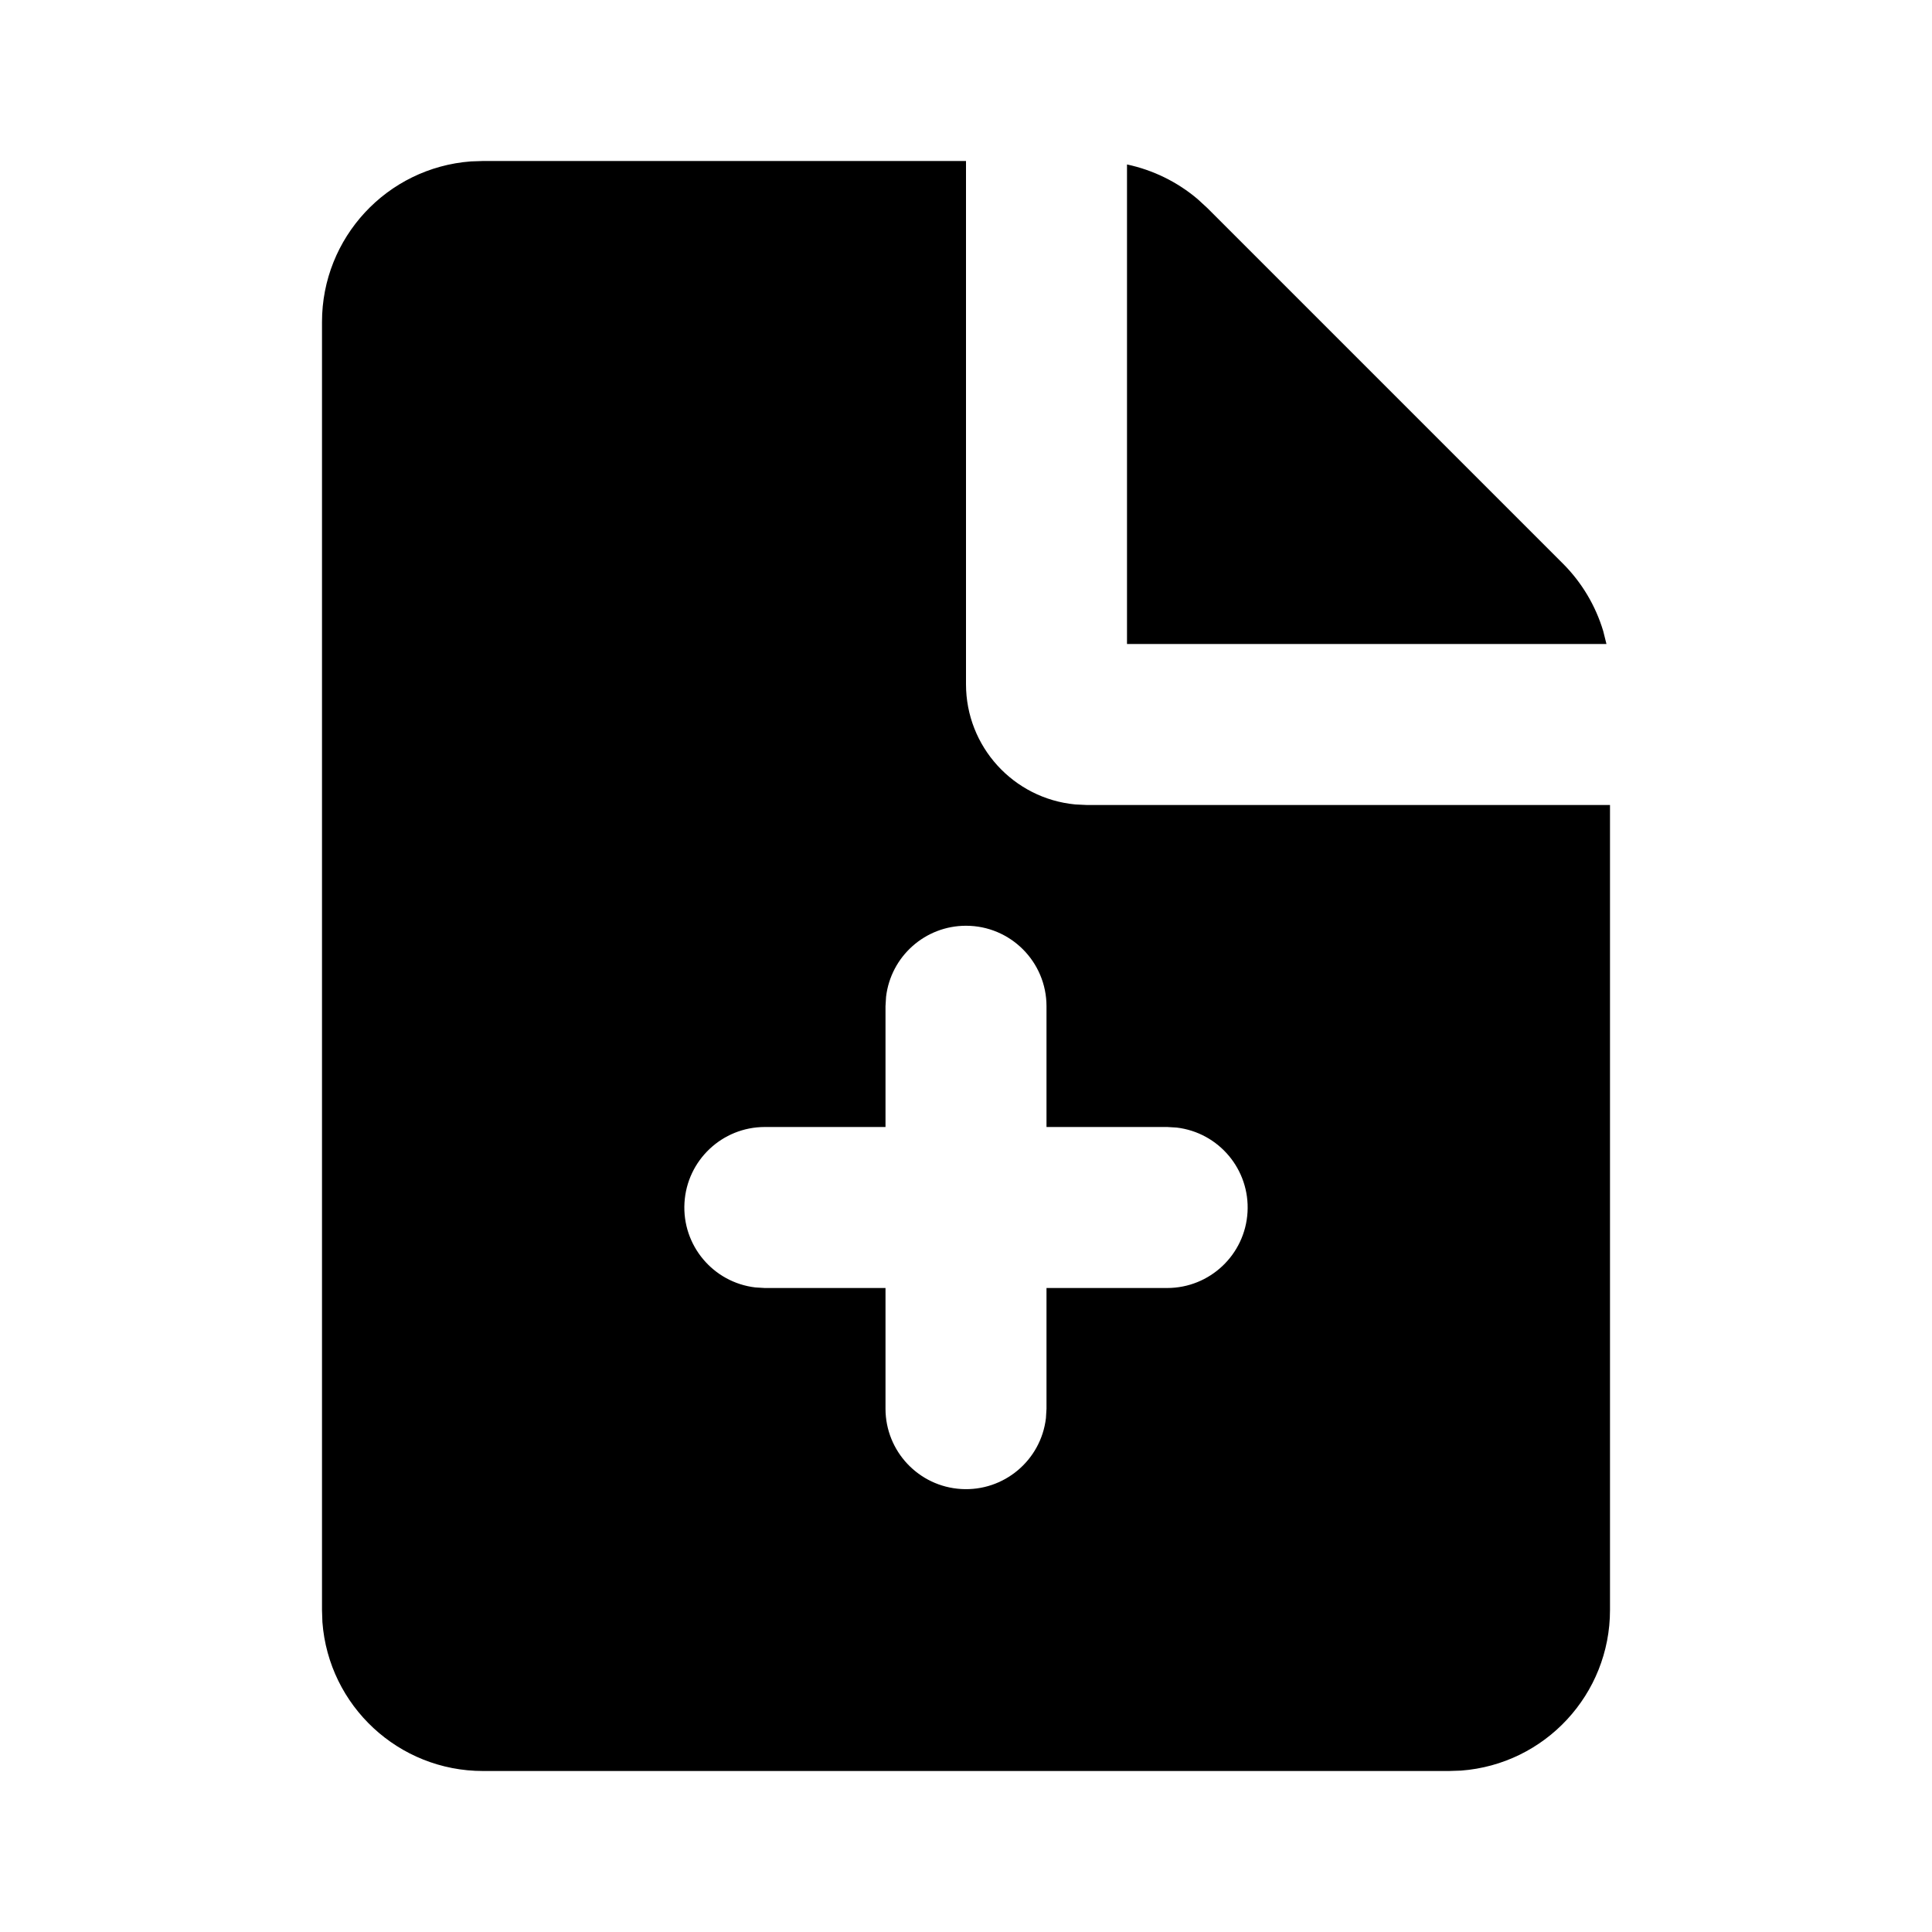
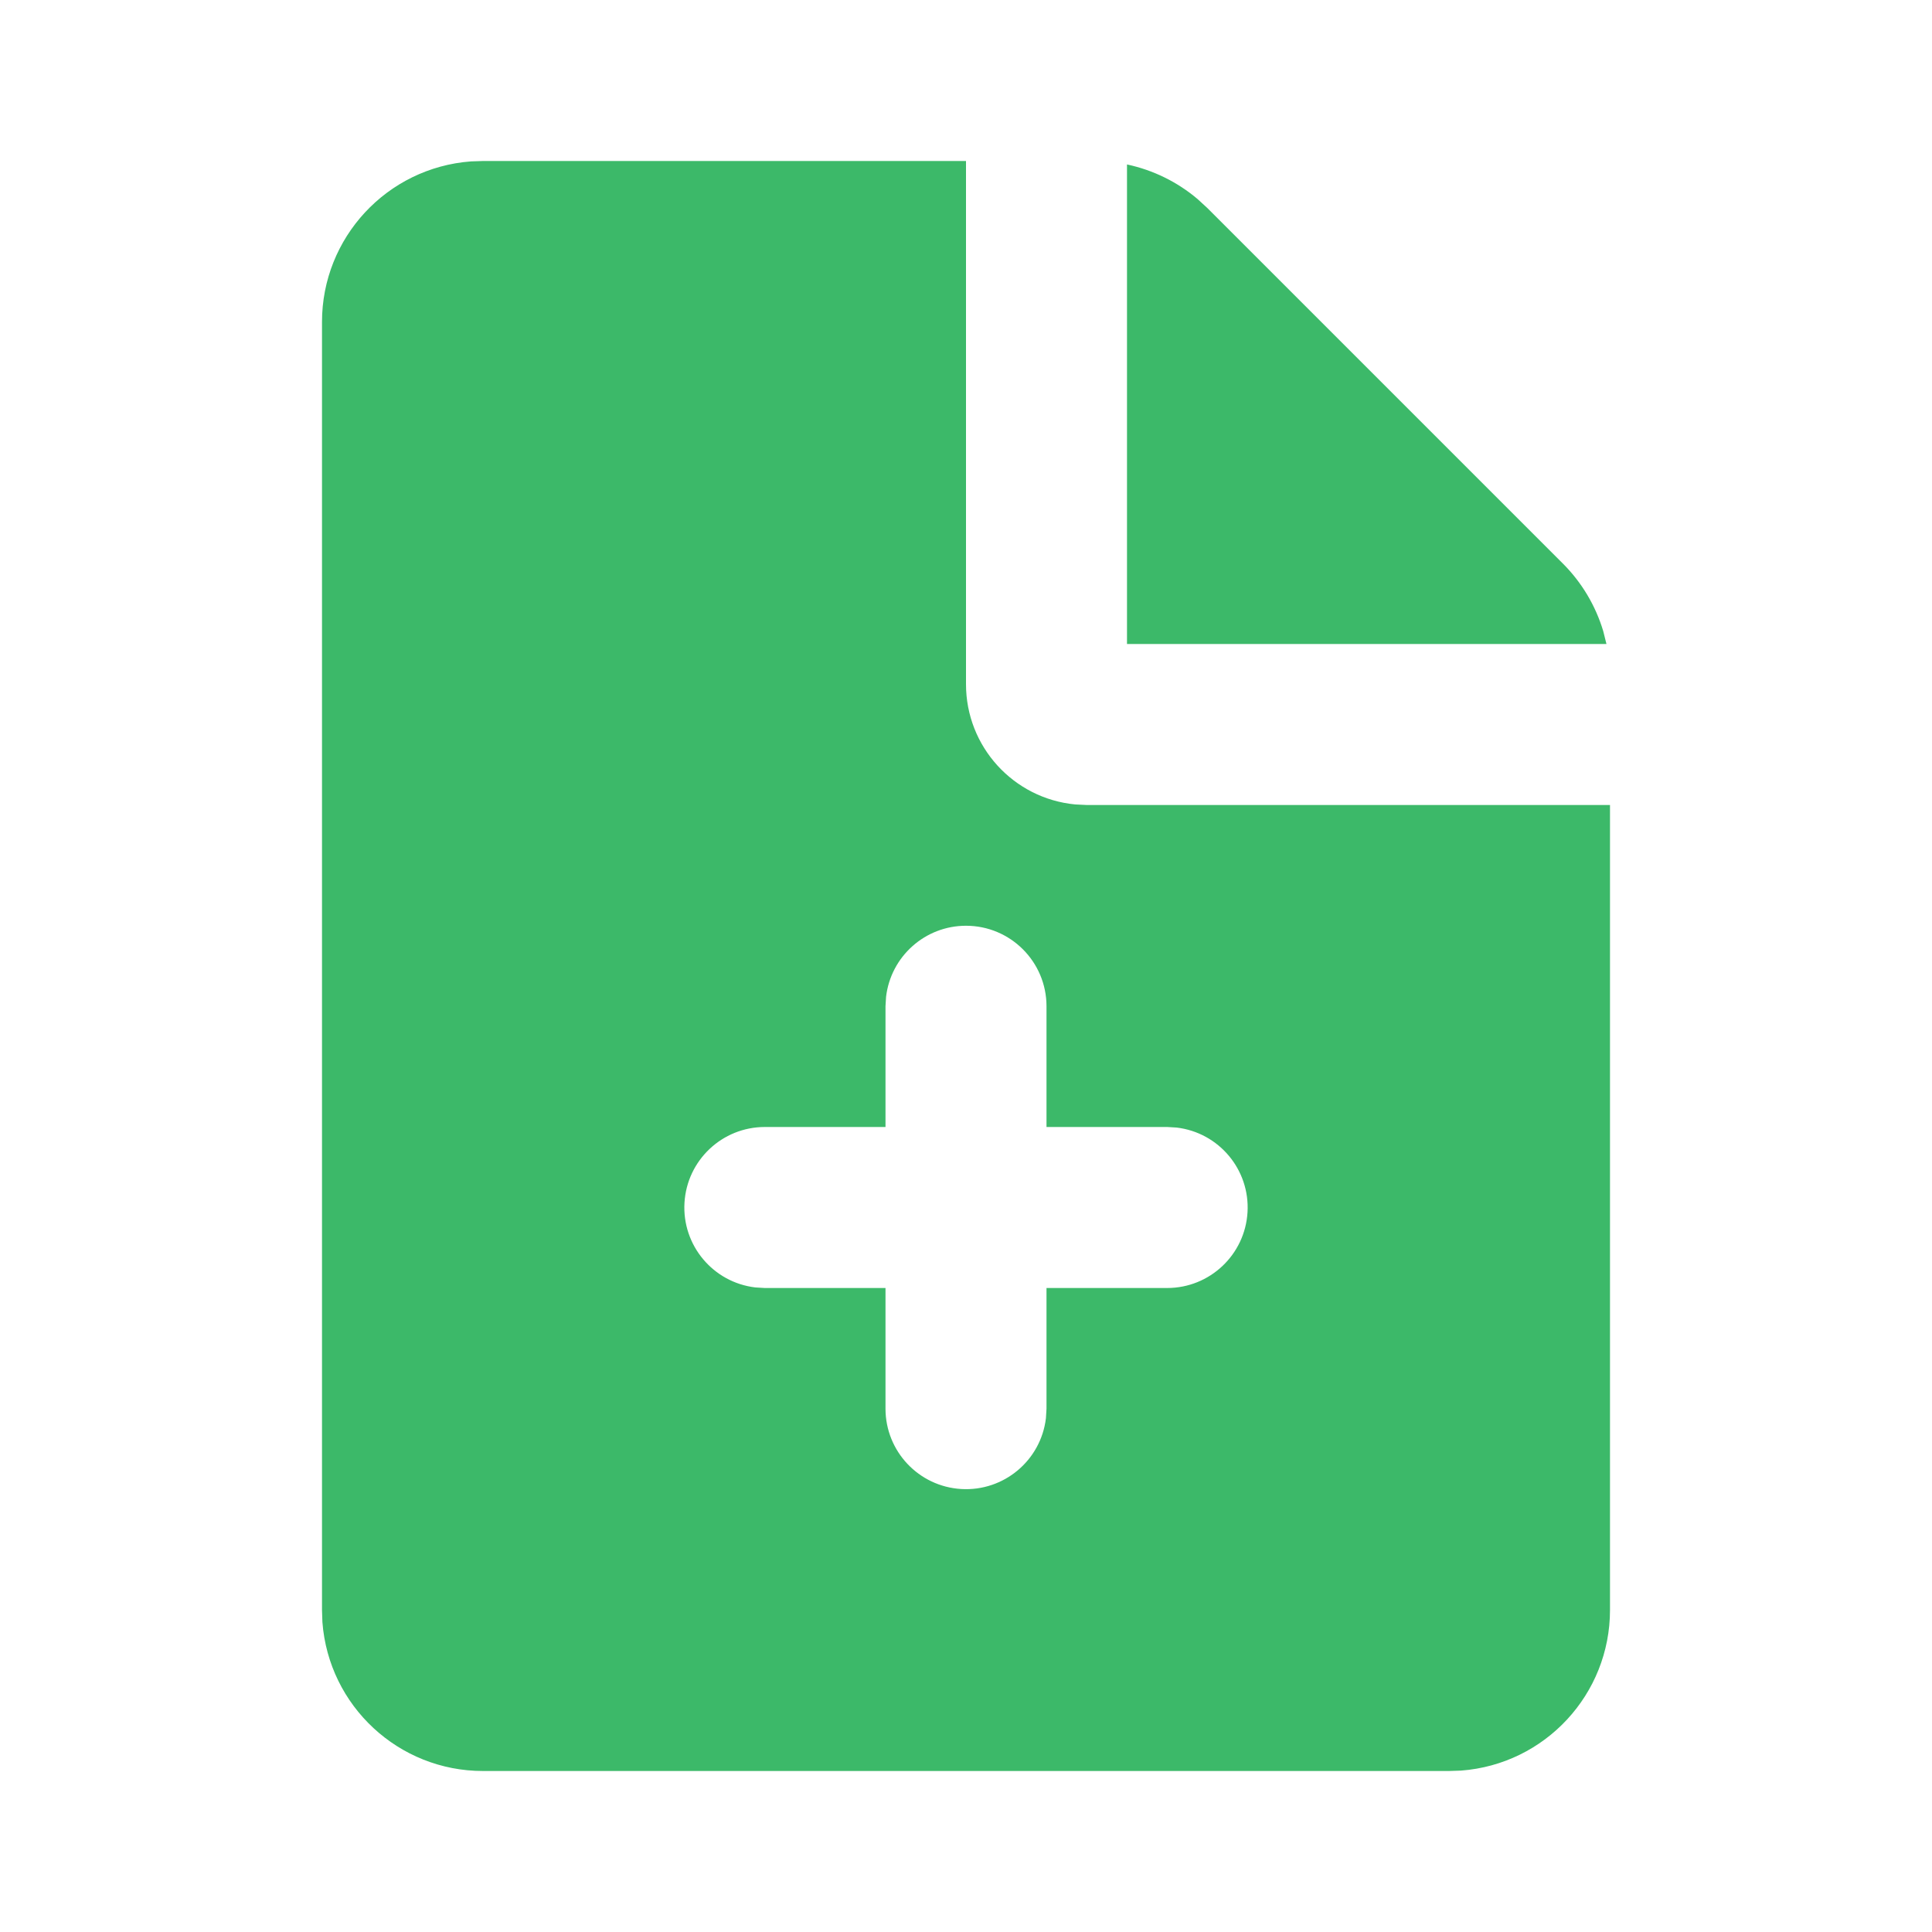
<svg xmlns="http://www.w3.org/2000/svg" width="24" height="24" viewBox="0 0 24 24">
  <g fill="none" fill-rule="evenodd">
    <path d="m12.593 23.258l-.011.002l-.071.035l-.02.004l-.014-.004l-.071-.035q-.016-.005-.024.005l-.004.01l-.017.428l.005.02l.01.013l.104.074l.015.004l.012-.004l.104-.074l.012-.016l.004-.017l-.017-.427q-.004-.016-.017-.018m.265-.113l-.013.002l-.185.093l-.01.01l-.003.011l.018.43l.005.012l.008.007l.201.093q.019.005.029-.008l.004-.014l-.034-.614q-.005-.018-.02-.022m-.715.002a.02.02 0 0 0-.027.006l-.006.014l-.034.614q.001.018.017.024l.015-.002l.201-.093l.01-.008l.004-.011l.017-.43l-.003-.012l-.01-.01z" />
-     <path fill="black" d="M12 2v6.5a1.5 1.5 0 0 0 1.356 1.493L13.5 10H20v10a2 2 0 0 1-1.85 1.995L18 22H6a2 2 0 0 1-1.995-1.85L4 20V4a2 2 0 0 1 1.85-1.995L6 2zm0 9.5a1 1 0 0 0-.993.883L11 12.5V14H9.5a1 1 0 0 0-.117 1.993L9.5 16H11v1.5a1 1 0 0 0 1.993.117L13 17.5V16h1.5a1 1 0 0 0 .117-1.993L14.5 14H13v-1.5a1 1 0 0 0-1-1m2-9.457a2 2 0 0 1 .877.43l.123.113L19.414 7a2 2 0 0 1 .502.84l.04.16H14z" />
+     <path fill="#3cb969" d="M12 2v6.5a1.5 1.5 0 0 0 1.356 1.493L13.5 10H20v10a2 2 0 0 1-1.85 1.995L18 22H6a2 2 0 0 1-1.995-1.85L4 20V4a2 2 0 0 1 1.85-1.995L6 2zm0 9.5a1 1 0 0 0-.993.883L11 12.5V14H9.5a1 1 0 0 0-.117 1.993L9.5 16H11v1.5a1 1 0 0 0 1.993.117L13 17.5V16h1.5a1 1 0 0 0 .117-1.993L14.5 14H13v-1.5a1 1 0 0 0-1-1m2-9.457a2 2 0 0 1 .877.43l.123.113L19.414 7a2 2 0 0 1 .502.84l.04.16H14z" />
  </g>
</svg>
